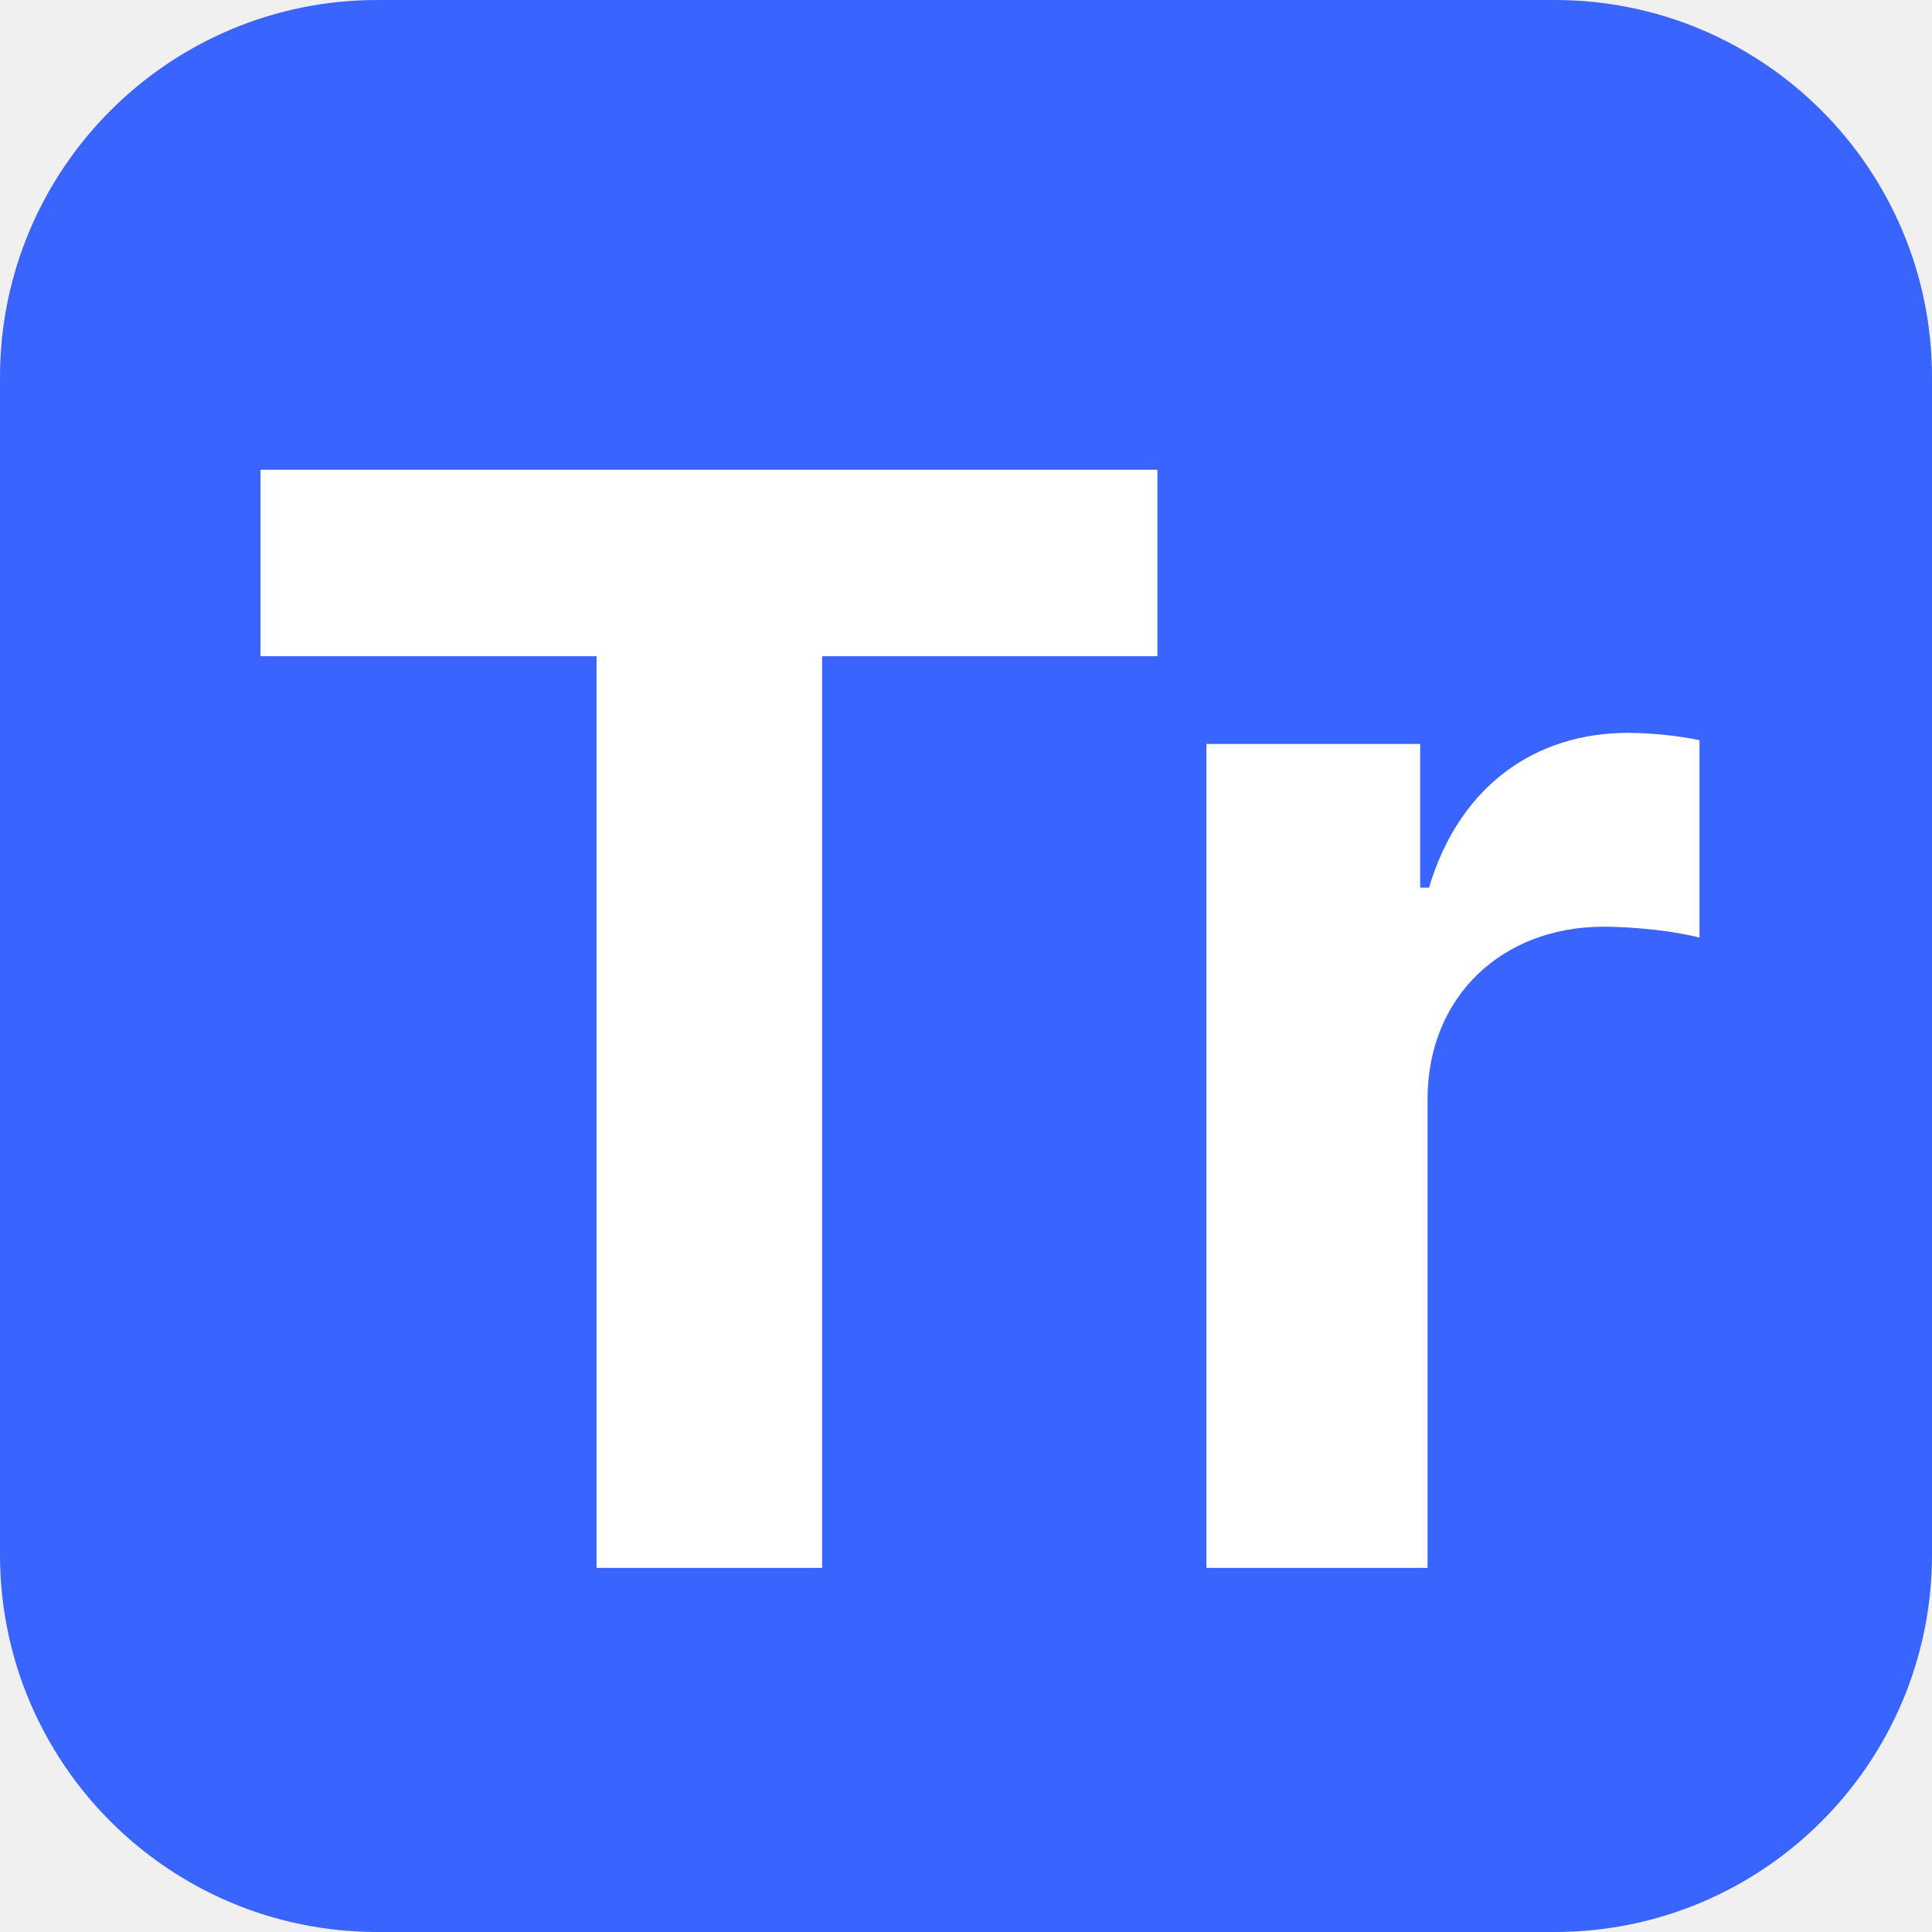
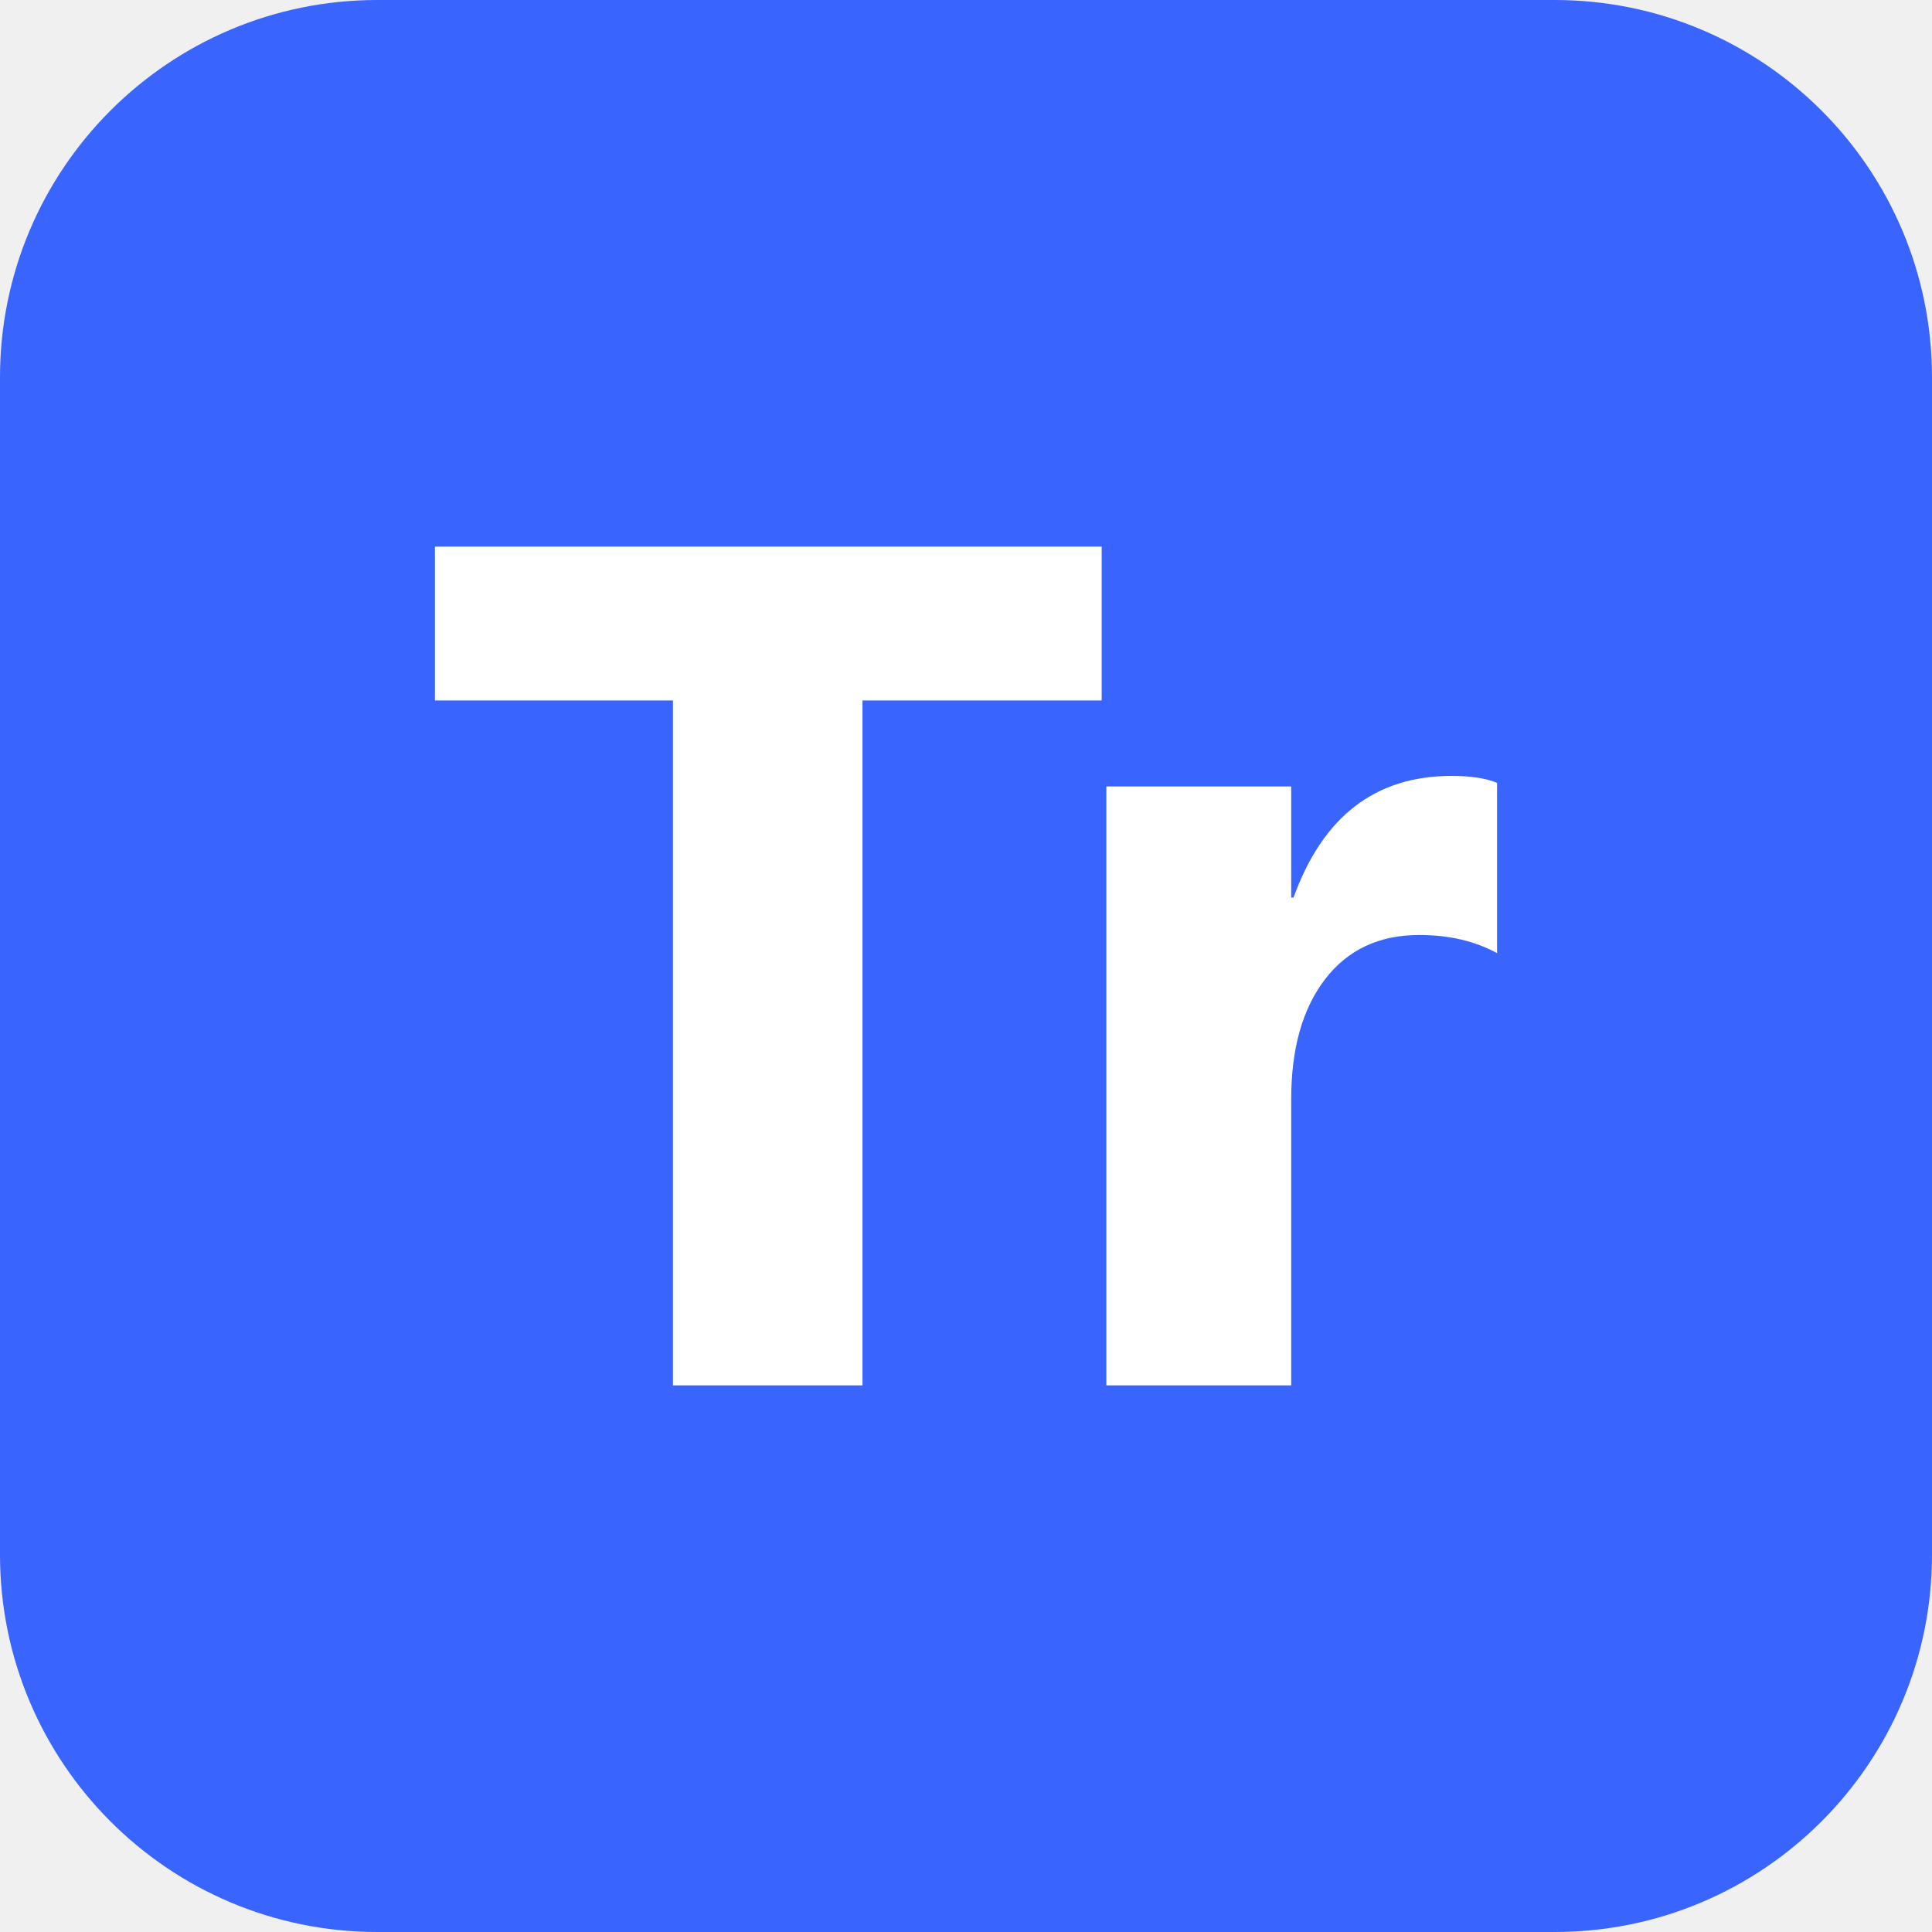
<svg xmlns="http://www.w3.org/2000/svg" width="1024" height="1024" viewBox="0 0 1024 1024" version="1.1">
  <rect x="0" y="0" width="1024" height="1024" rx="200" ry="200" fill="#3964FE" />
-   <text x="512" y="540" dominant-baseline="central" text-anchor="middle" font-family="Inter, Segoe UI, system-ui, -apple-system, 'PingFang SC', sans-serif" font-size="800" font-weight="700" fill="#FFFFFF" letter-spacing="-8">Tr</text>
+   <path transform="translate(220.91 49.16997)" fill="#FFFFFF" d="M363.01 322.09 L236.22 322.09 L236.22 685.1 L135.78 685.1 L135.78 322.09 L9.61 322.09 L9.61 240.56 L363.01 240.56 Z M572.57 456.01 C560.79 449.6 547.05 446.4 531.34 446.4 C510.05 446.4 493.42 454.2 481.43 469.81 C469.44 485.41 463.45 506.64 463.45 533.51 L463.45 685.1 L365.49 685.1 L365.49 367.66 L463.45 367.66 L463.45 426.56 L464.69 426.56 C480.19 383.57 508.09 362.08 548.39 362.08 C558.72 362.08 566.78 363.32 572.57 365.8 Z" />
</svg>
